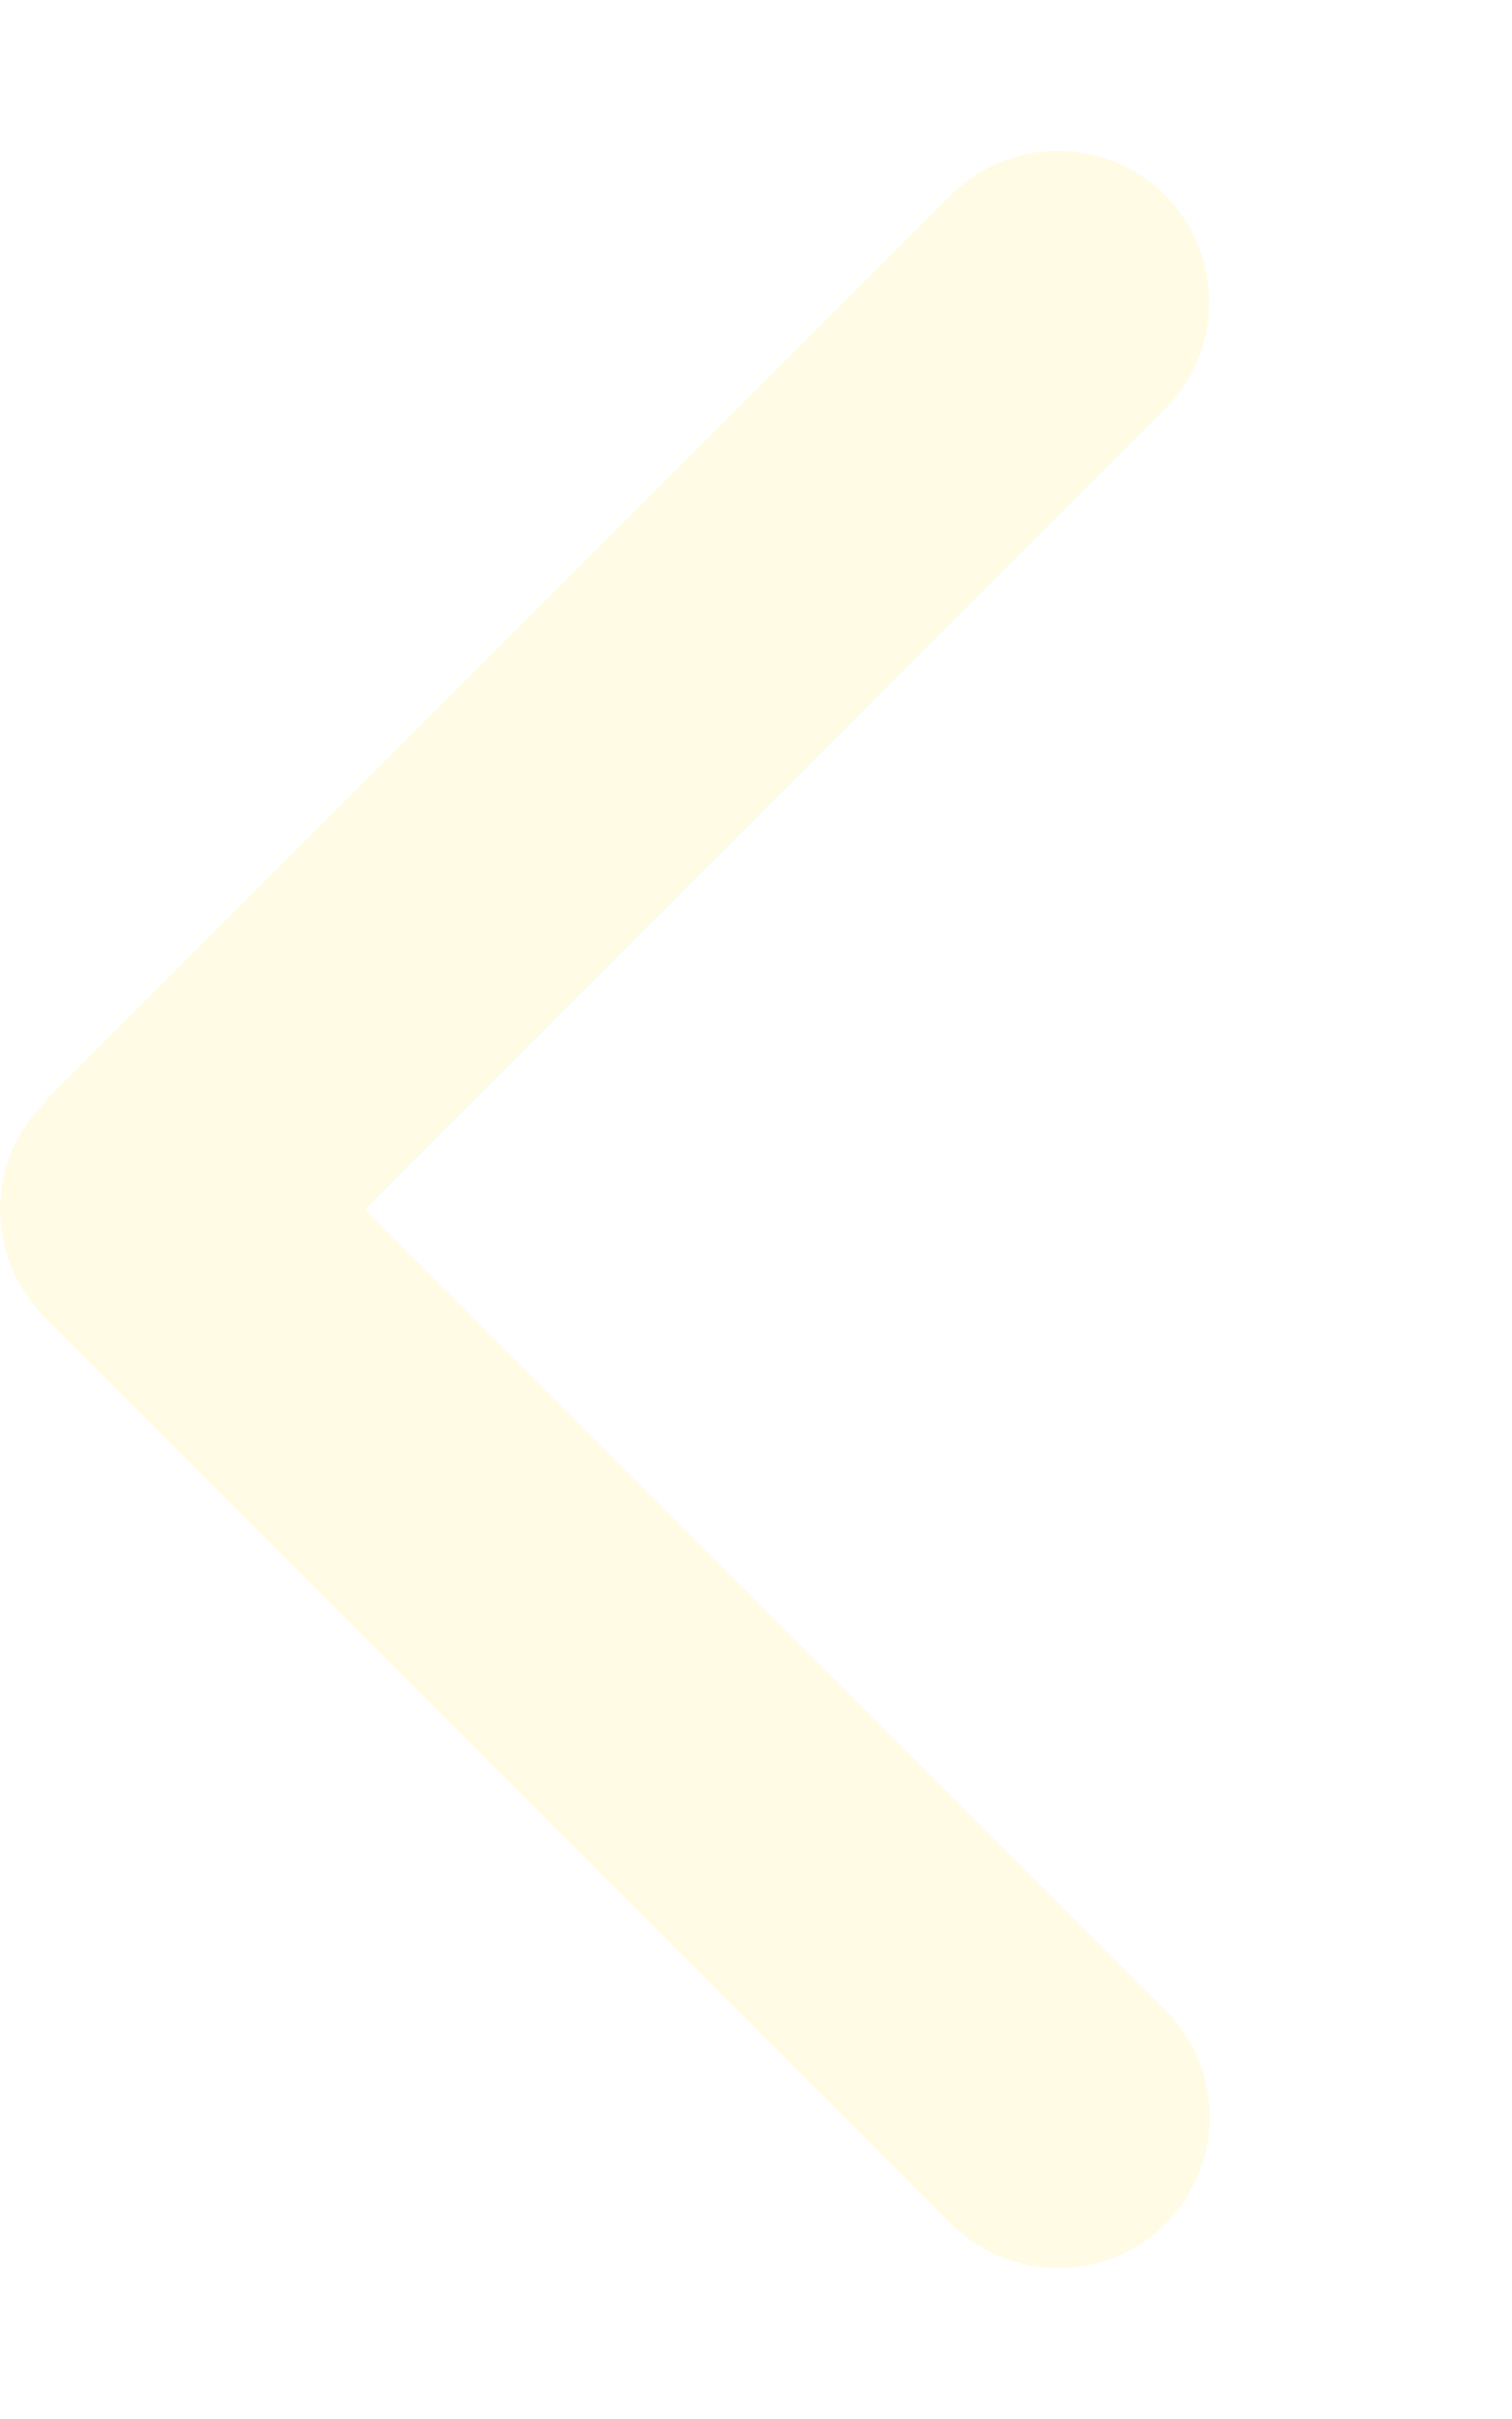
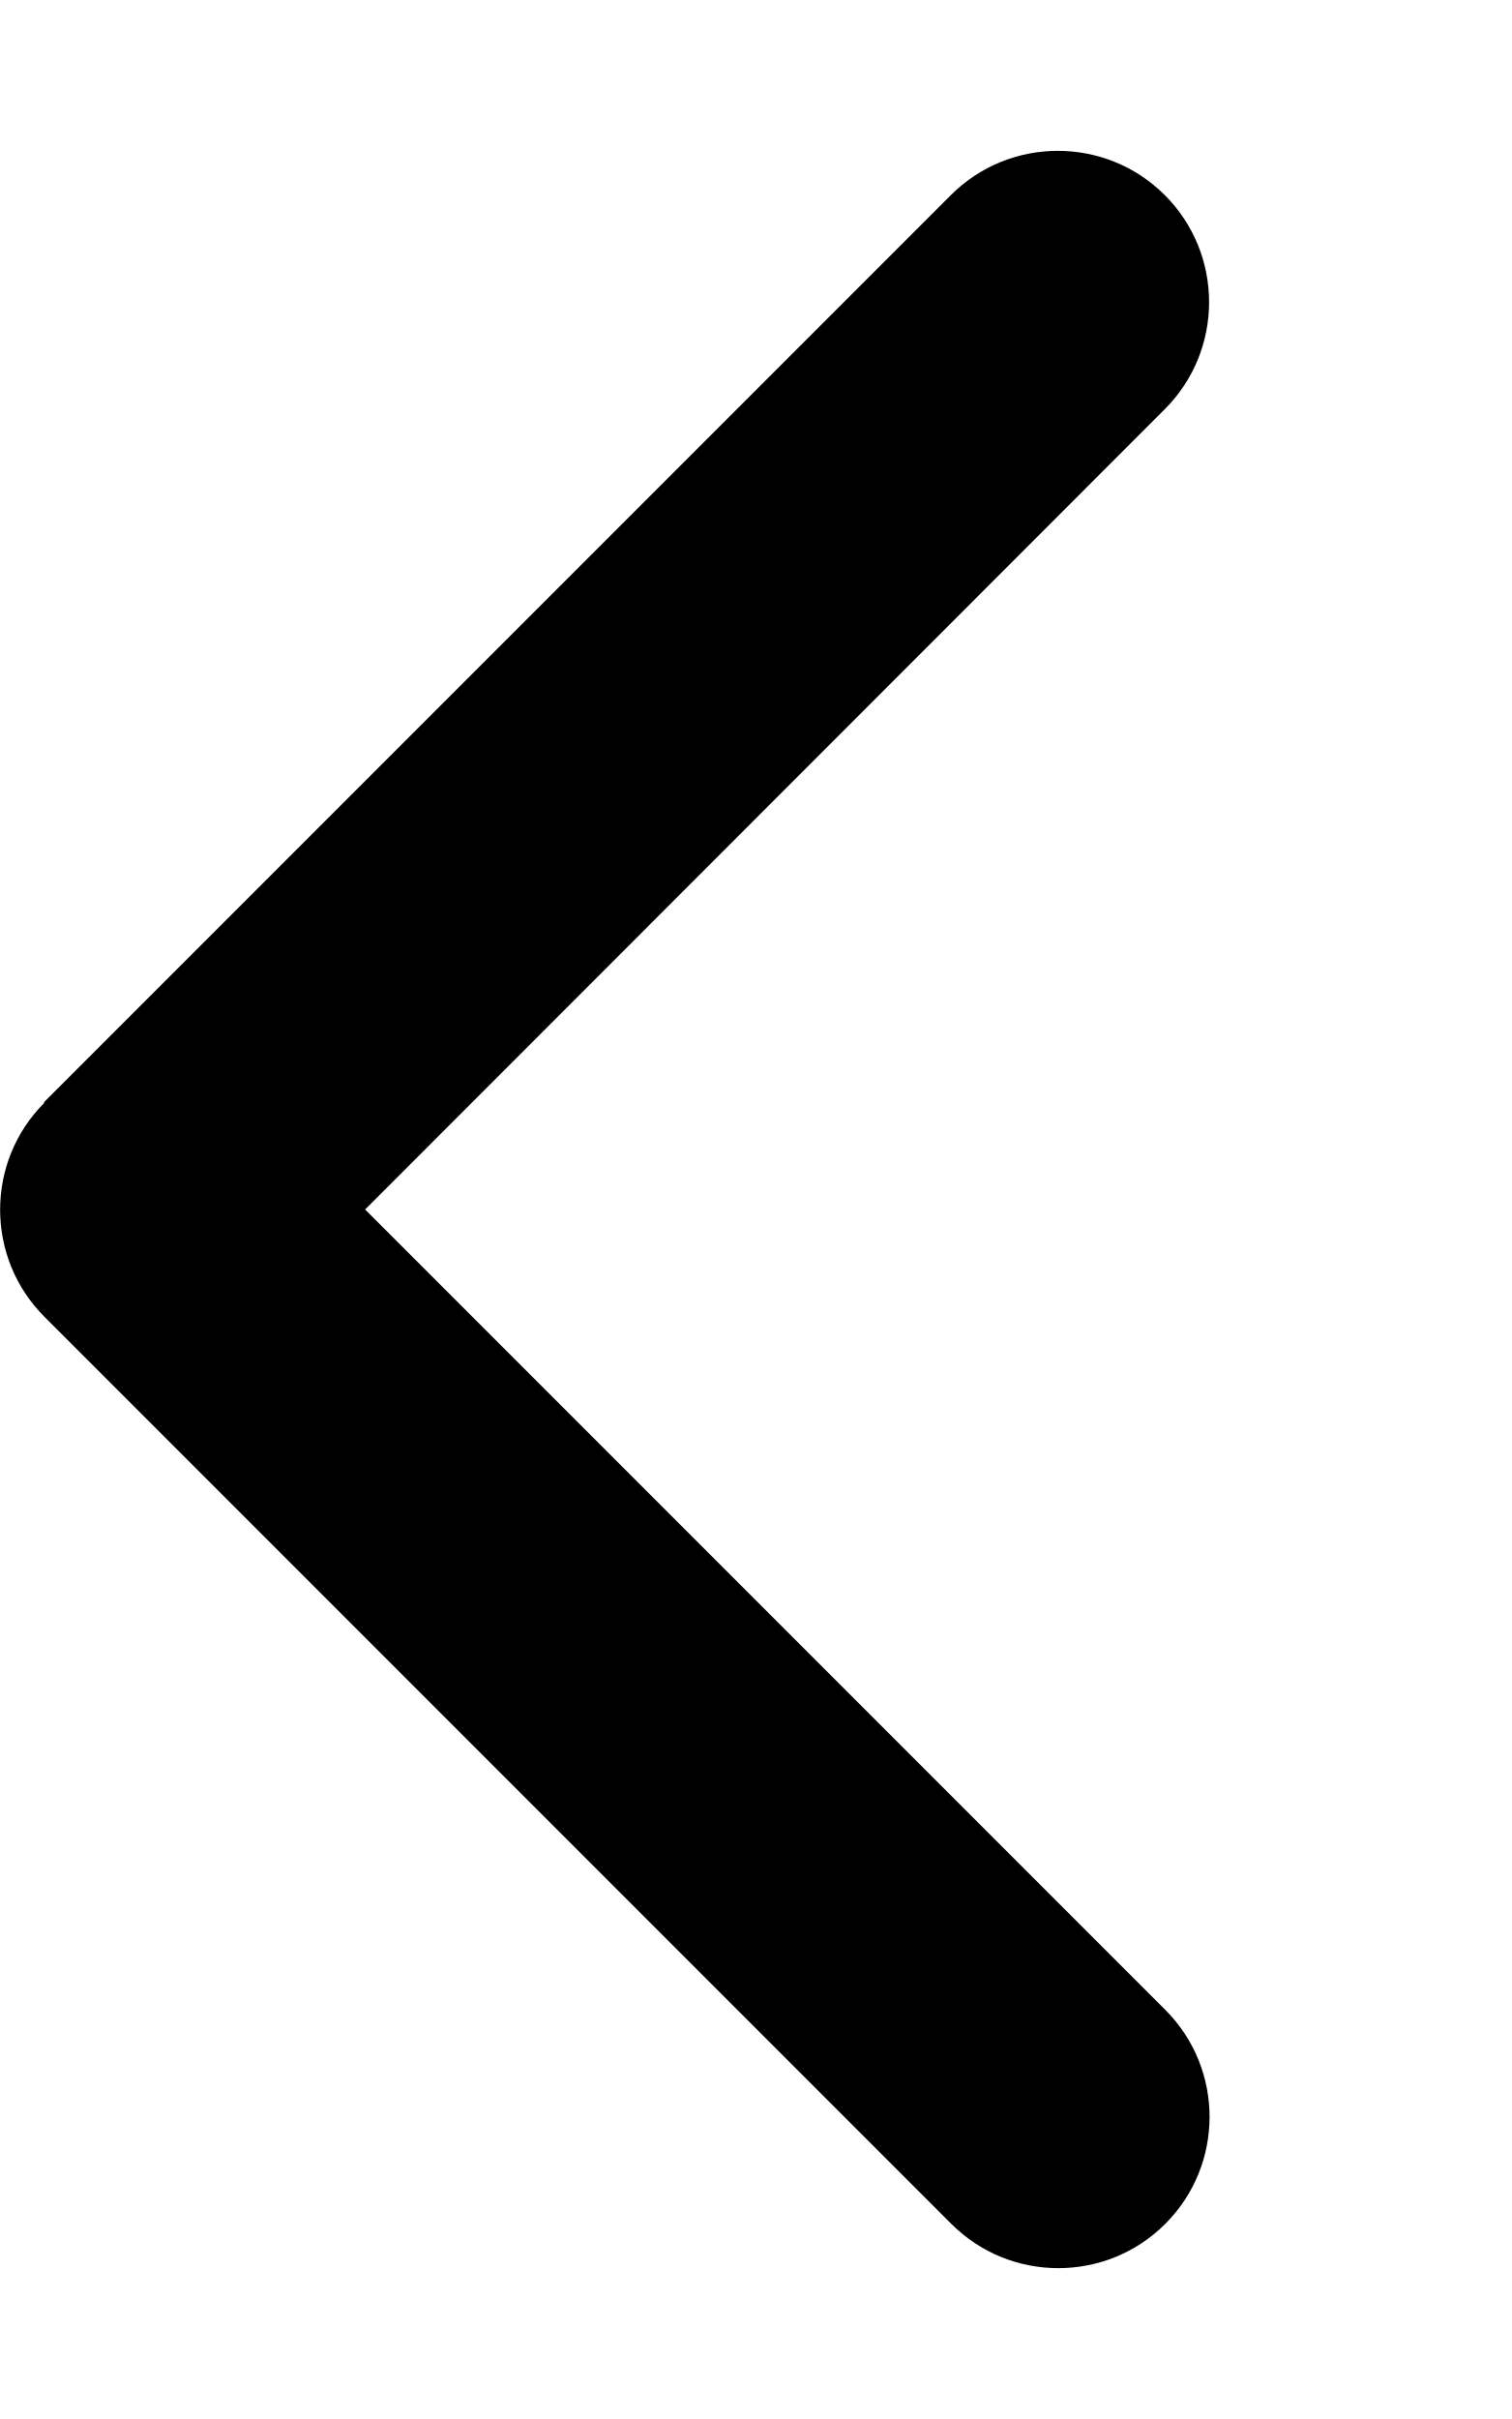
<svg xmlns="http://www.w3.org/2000/svg" viewBox="0 0 320 512">
-   <path d="M9.4 233.4c-12.5 12.5-12.5 32.8 0 45.3l192 192c12.5 12.5 32.8 12.5 45.3 0s12.5-32.8 0-45.3L77.3 256 246.6 86.6c12.5-12.5 12.5-32.8 0-45.3s-32.8-12.5-45.3 0l-192 192z" fill="#fffbe5" />
+   <path d="M9.4 233.4c-12.5 12.5-12.5 32.8 0 45.3l192 192c12.5 12.5 32.8 12.5 45.3 0s12.5-32.8 0-45.3L77.3 256 246.6 86.6c12.5-12.5 12.5-32.8 0-45.3s-32.8-12.5-45.3 0l-192 192z" fill="currentColor" />
</svg>
